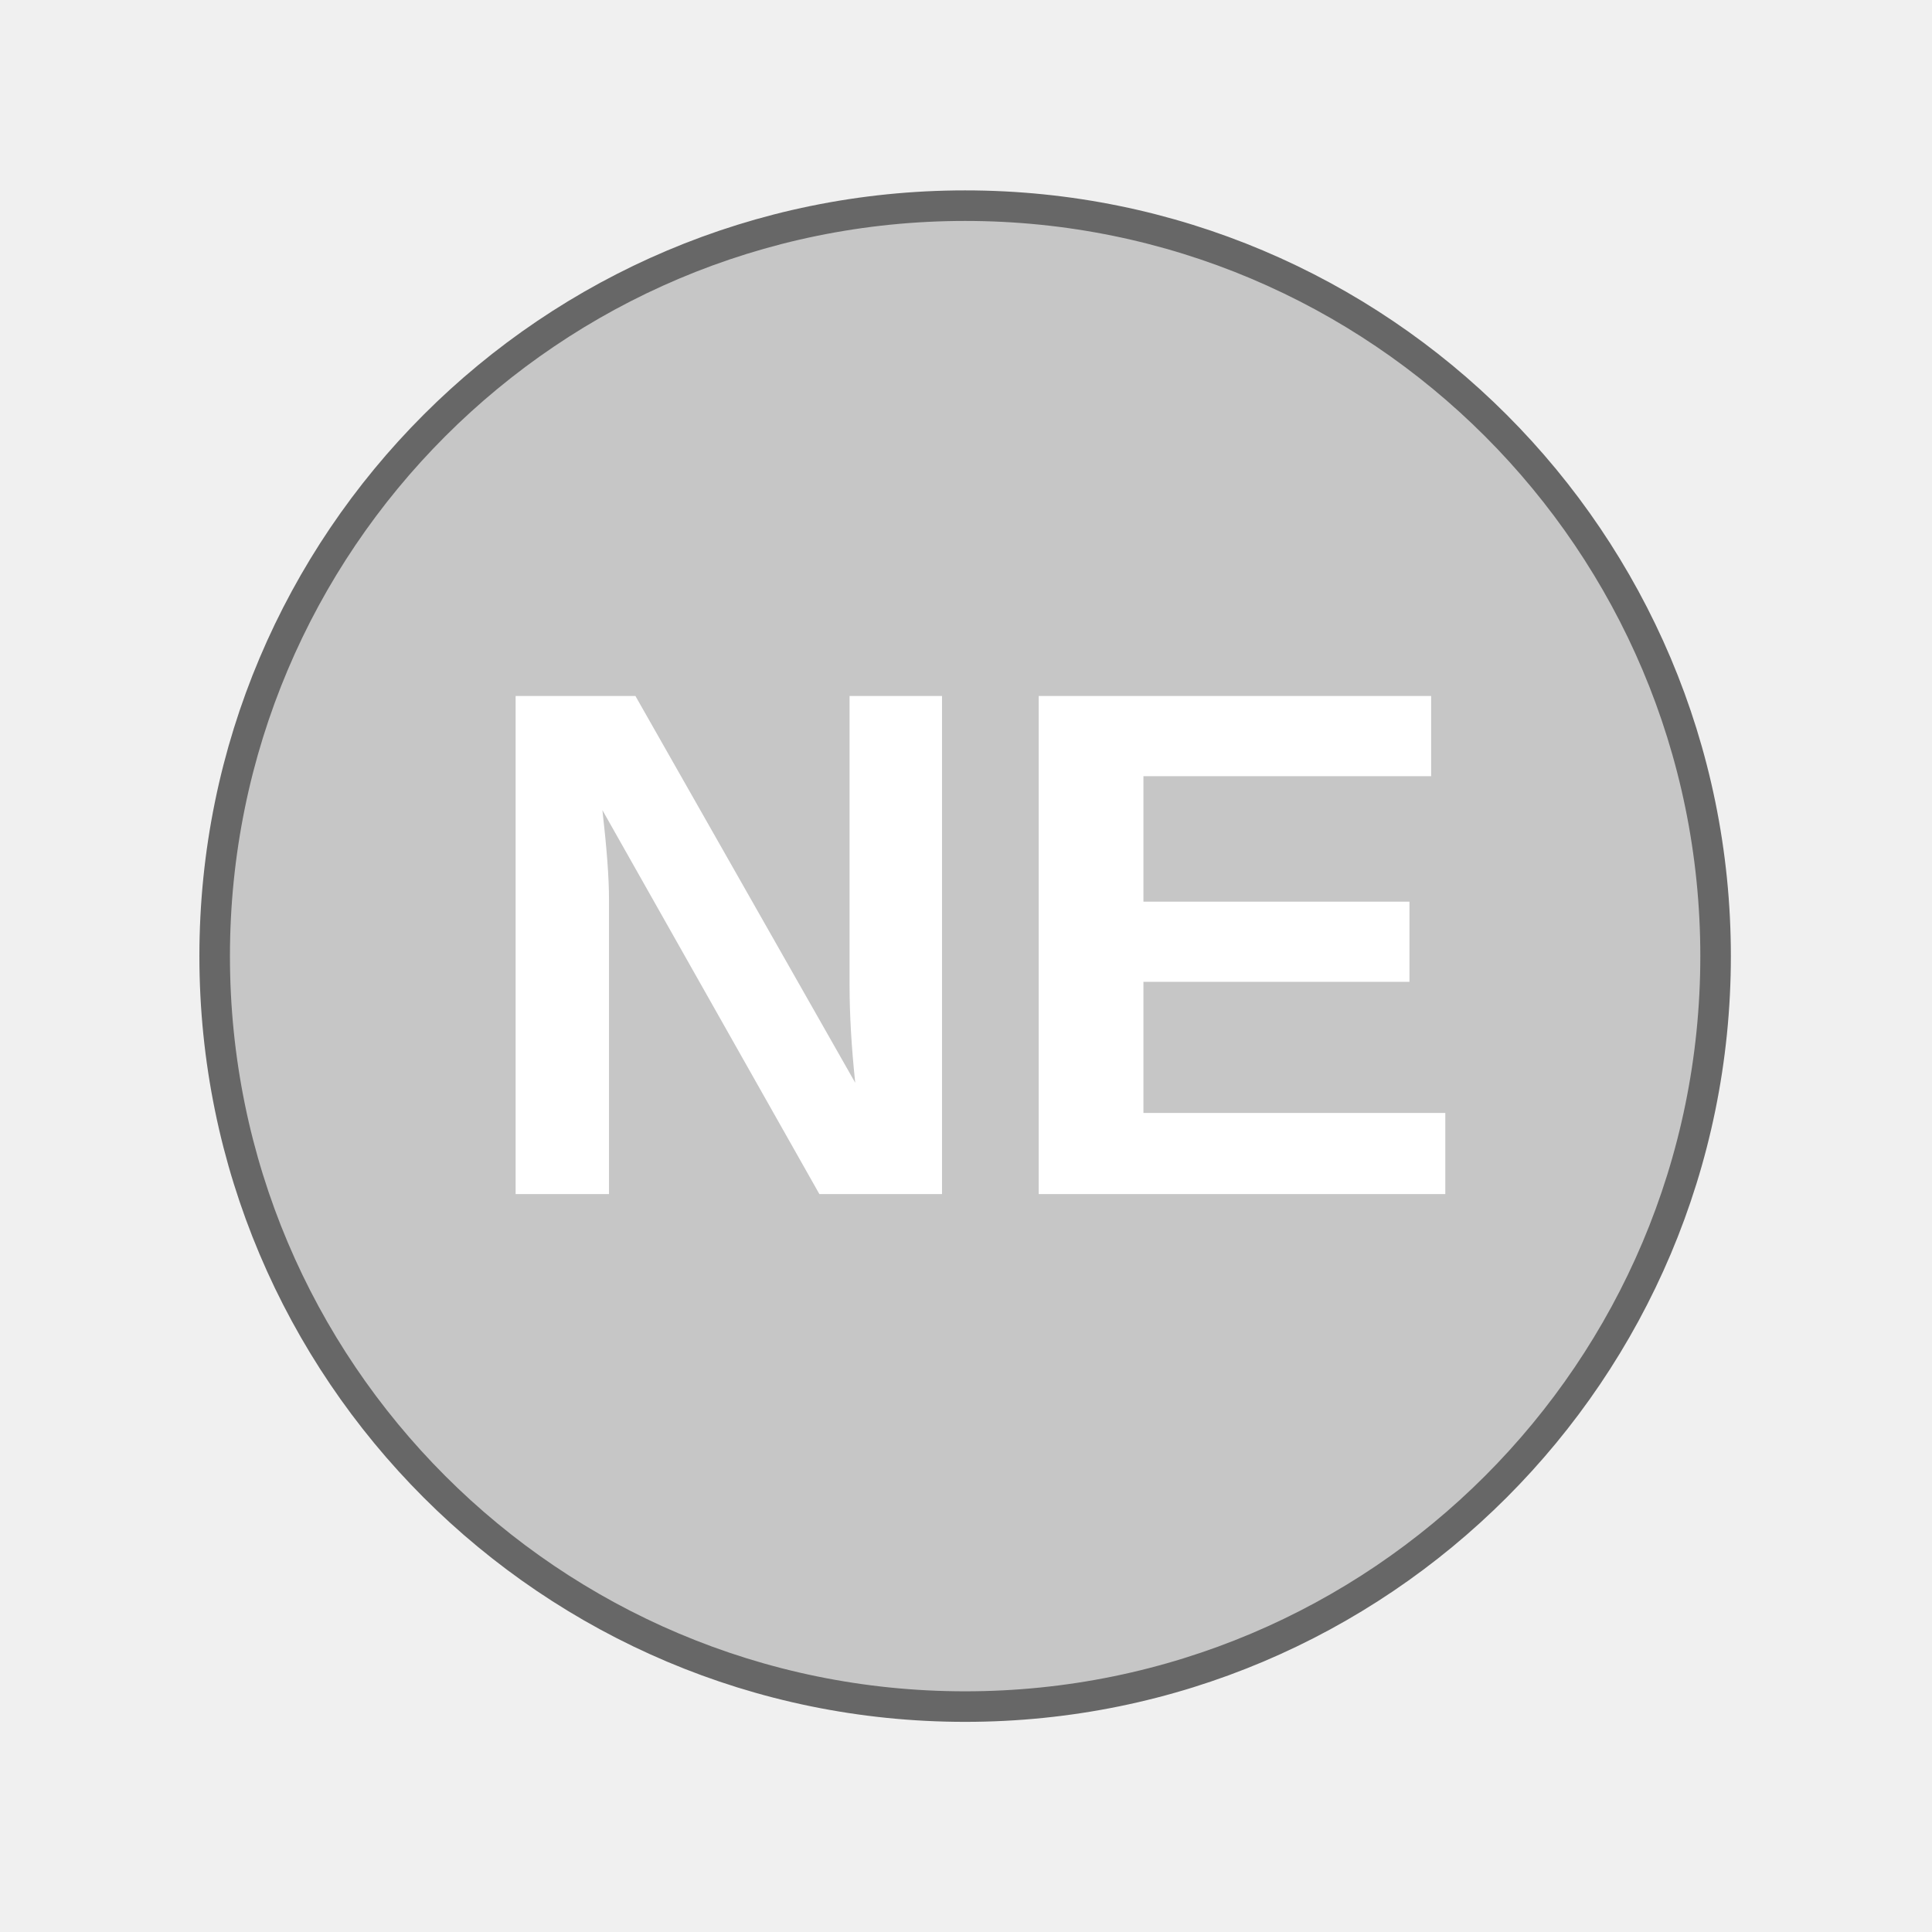
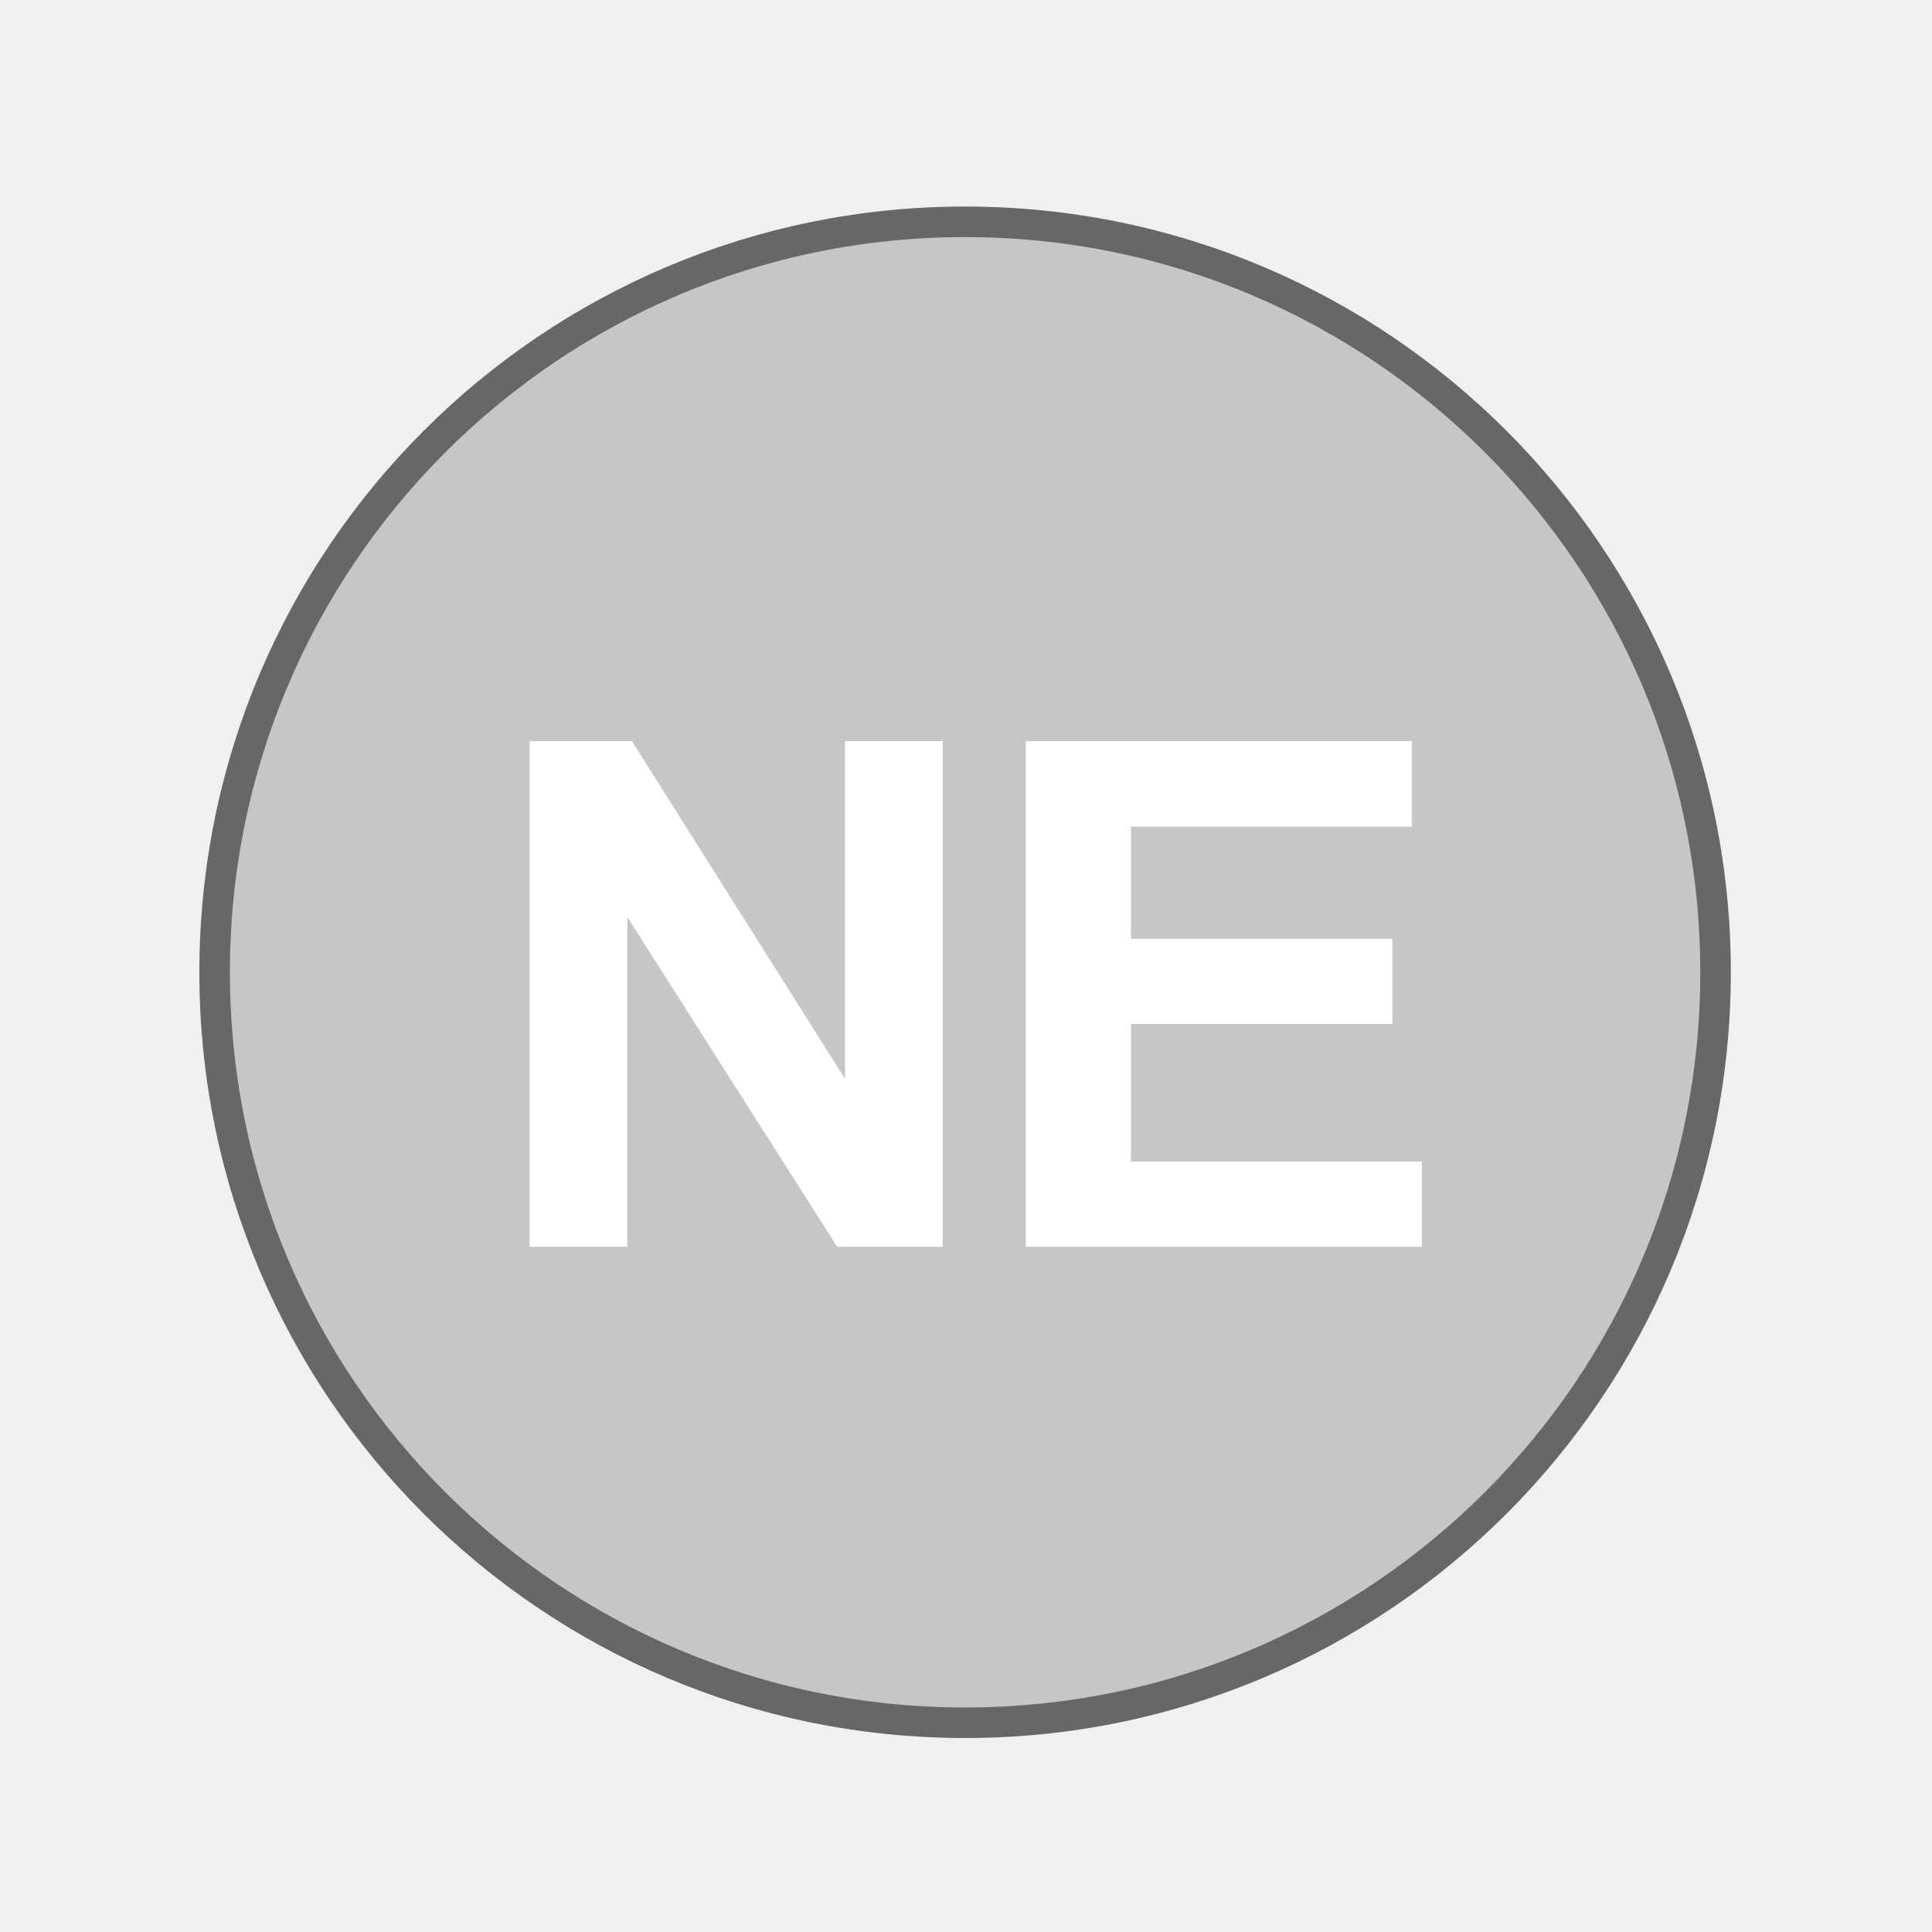
- <svg xmlns="http://www.w3.org/2000/svg" version="1.0" width="32" height="32" id="svg6218">
-   <defs id="defs6220" />
-   <g id="g2984" transform="translate(-104.0144,-0.1635965)">
-     <path id="path13404" style="color:#000000;fill:#c6c6c6;fill-opacity:1;fill-rule:nonzero;stroke:#676767;stroke-width:0.506;stroke-linecap:round;stroke-linejoin:miter;stroke-miterlimit:4;stroke-opacity:1;stroke-dasharray:none;stroke-dashoffset:0;marker:none;visibility:visible;display:inline;overflow:visible" d="m 132.43,16 c 0,6.865 -5.565,12.43 -12.43,12.43 -6.865,0 -12.43,-5.565 -12.43,-12.43 0,-6.865 5.565,-12.43 12.43,-12.43 6.865,0 12.43,5.565 12.43,12.43 l 0,0 z" />
-     <text id="text1875" y="19.94" x="111.758" style="font-size:12px;font-style:normal;font-variant:normal;font-weight:bold;font-stretch:normal;text-align:start;line-height:100%;writing-mode:lr-tb;text-anchor:start;fill:#ffffff;fill-opacity:1;stroke:none;font-family:Arial" xml:space="preserve">
-       <tspan y="19.94" x="111.758" id="tspan1877">NE</tspan>
-     </text>
+ <svg xmlns="http://www.w3.org/2000/svg" width="32px" height="32px" id="svg2457" version="1.1" xml:space="preserve">
+   <defs id="defs2459" />
+   <g id="layer1">
+     <path id="path13414" style="display:inline;overflow:visible;visibility:visible;fill:#c6c6c6;fill-opacity:1;fill-rule:nonzero;stroke:#676767;stroke-width:0.506;stroke-linecap:round;stroke-linejoin:miter;stroke-miterlimit:4;stroke-dasharray:none;stroke-dashoffset:0;stroke-opacity:1;marker:none;marker-start:none;marker-mid:none;marker-end:none" d="m 28.415,16.104 c 0,6.865 -5.565,12.43 -12.43,12.43 -6.865,0 -12.43,-5.565 -12.43,-12.43 0,-6.865 5.565,-12.43 12.43,-12.43 6.865,0 12.43,5.565 12.43,12.43 z" />
+     <path style="font-style:normal;font-variant:normal;font-weight:bold;font-stretch:normal;font-size:11.874px;line-height:125%;font-family:FreeSans;text-align:center;writing-mode:lr-tb;text-anchor:middle;display:inline;fill:#ffffff;fill-opacity:1;stroke:none;stroke-width:1px;stroke-linecap:butt;stroke-linejoin:miter;stroke-opacity:1" d="M 8.772,20.651 V 12.275 h 1.694 l 3.53,5.594 V 12.275 h 1.618 v 8.376 h -1.747 l -3.477,-5.462 v 5.462 z" id="text1899" />
+     <g id="g2984" transform="translate(-91.69087,-12.51717)" />
+     <g id="g1507" transform="translate(8.069211,-17.63487)">
+       <path fill="#ffcc99" d="m 8.921,38.286 v -8.376 h 6.395 v 1.417 h -4.653 v 1.857 h 4.33 v 1.411 h -4.33 v 2.28 h 4.818 v 1.411 z" font-family="FreeSans" font-size="11.874px" font-weight="700" style="line-height:125%;text-align:center;fill:#ffffff;fill-opacity:1" text-anchor="middle" id="path1497" />
+     </g>
  </g>
</svg>
